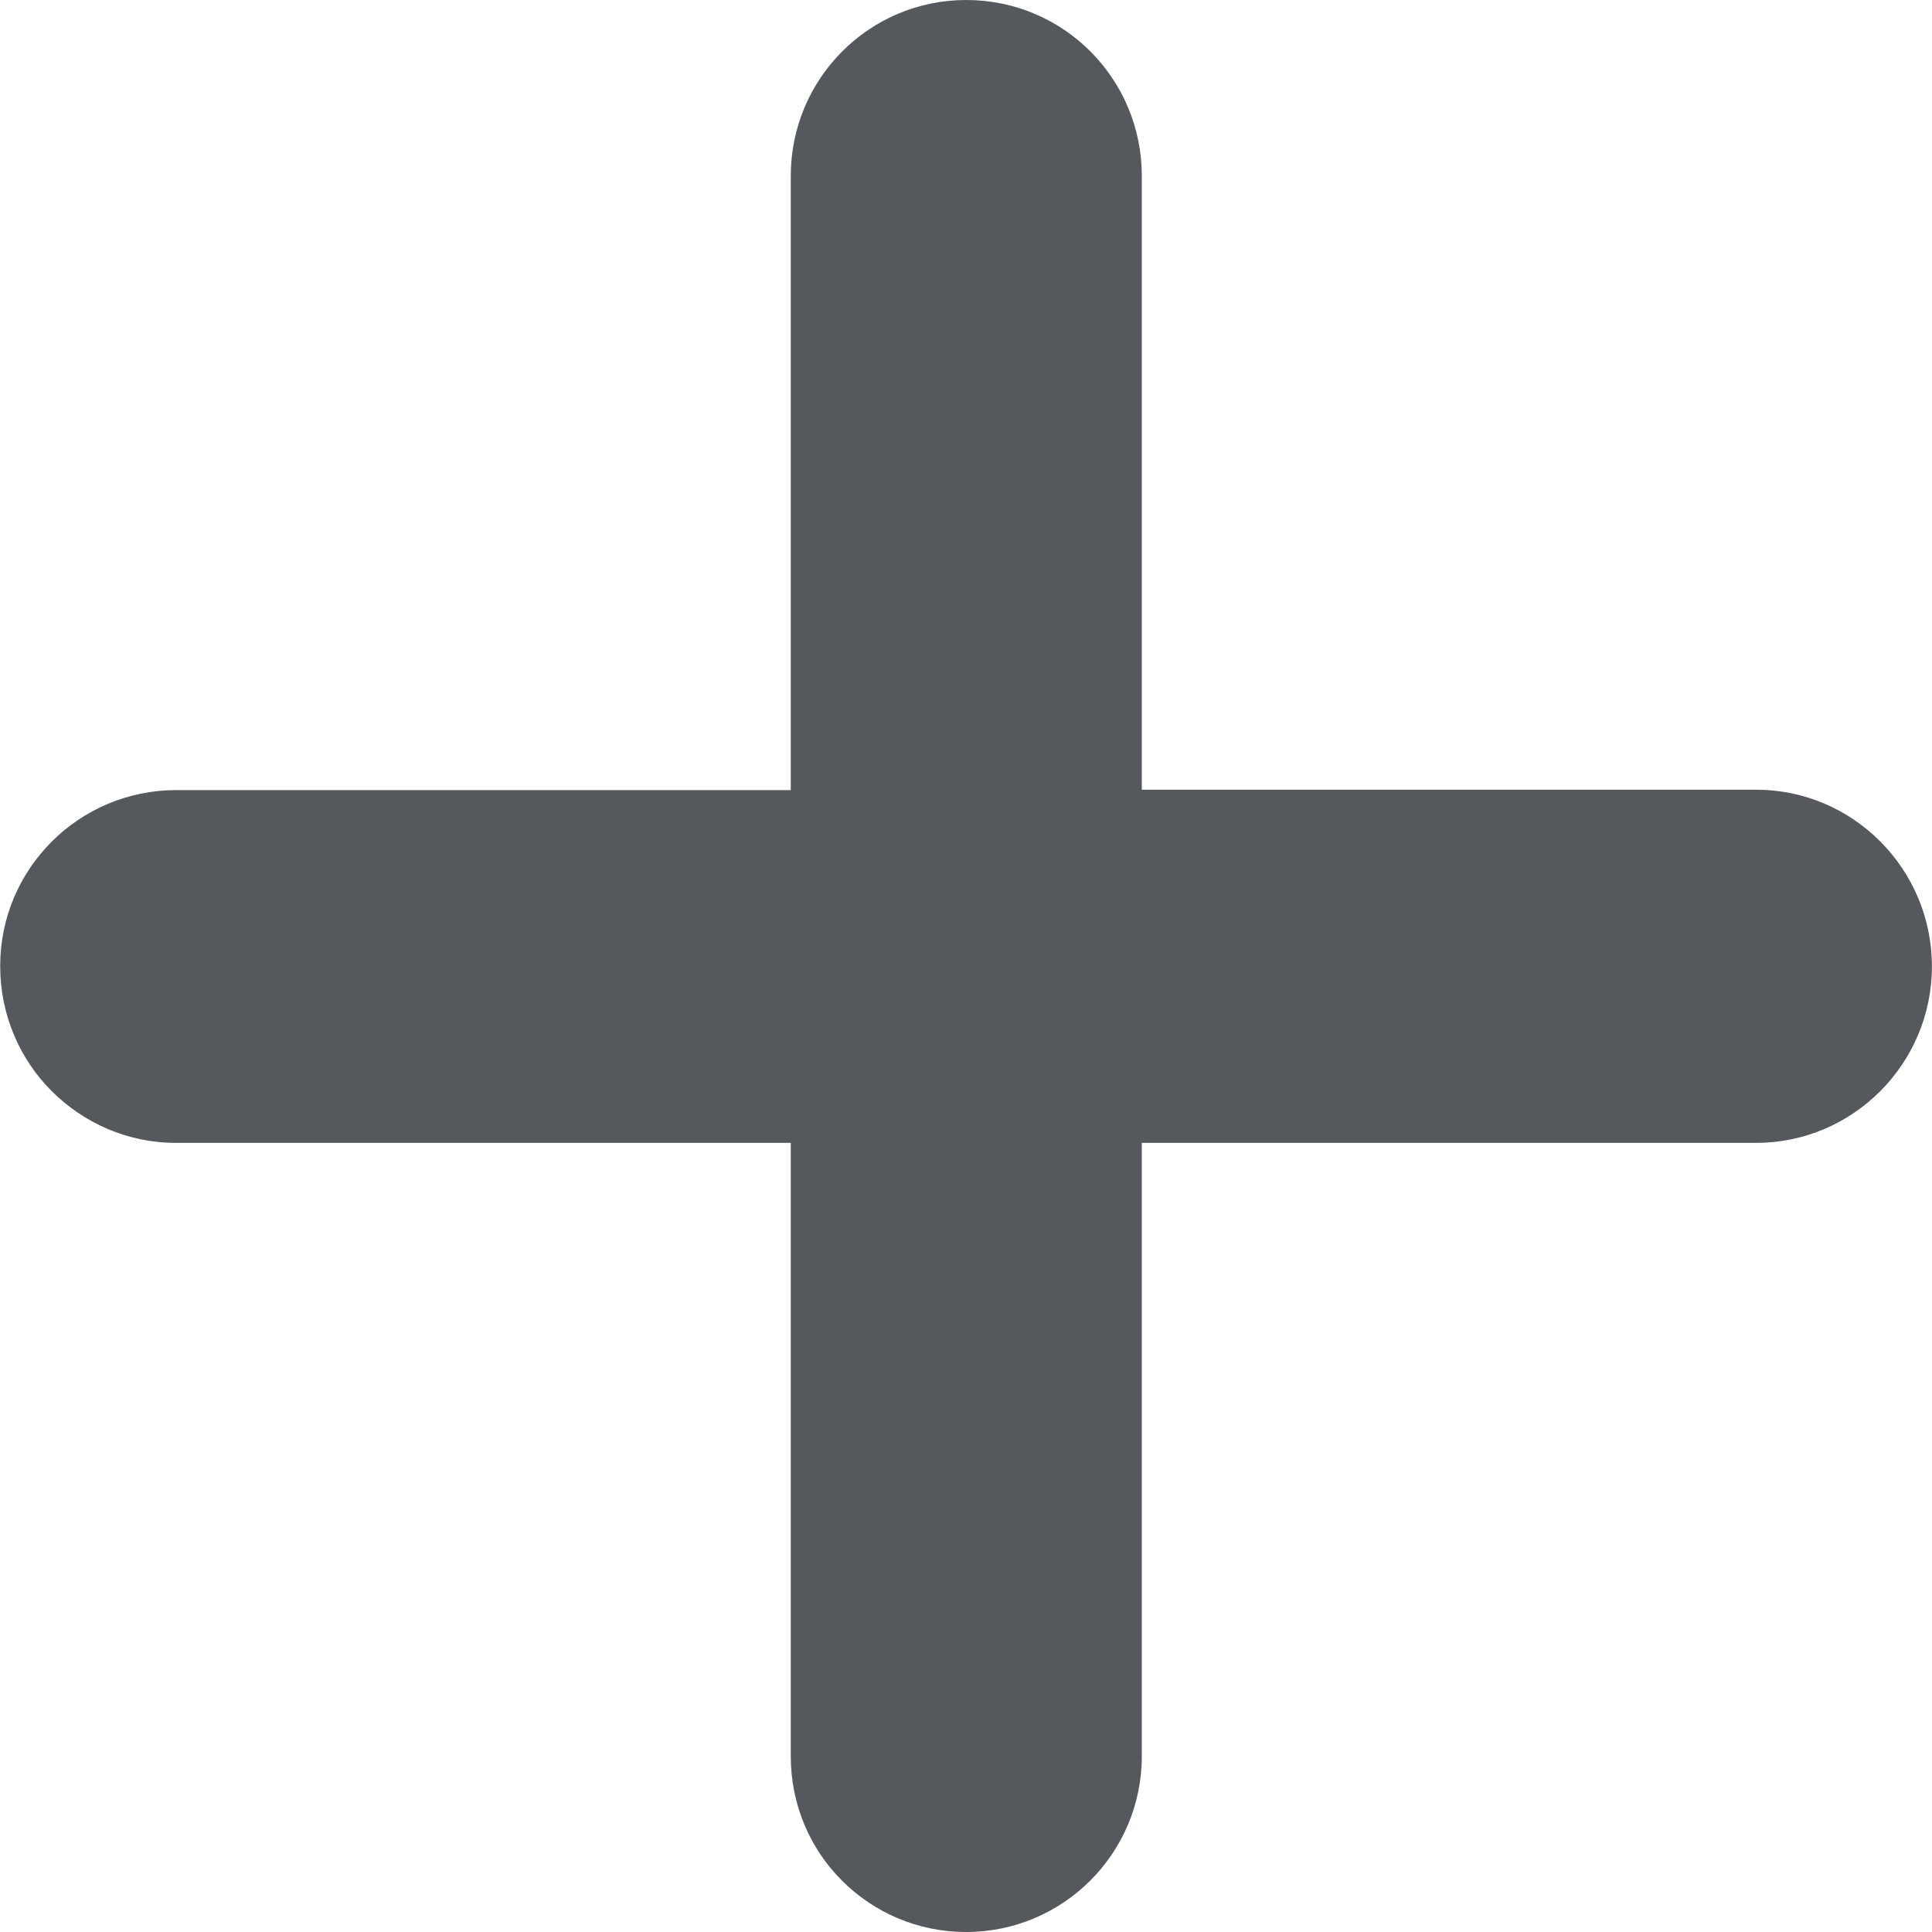
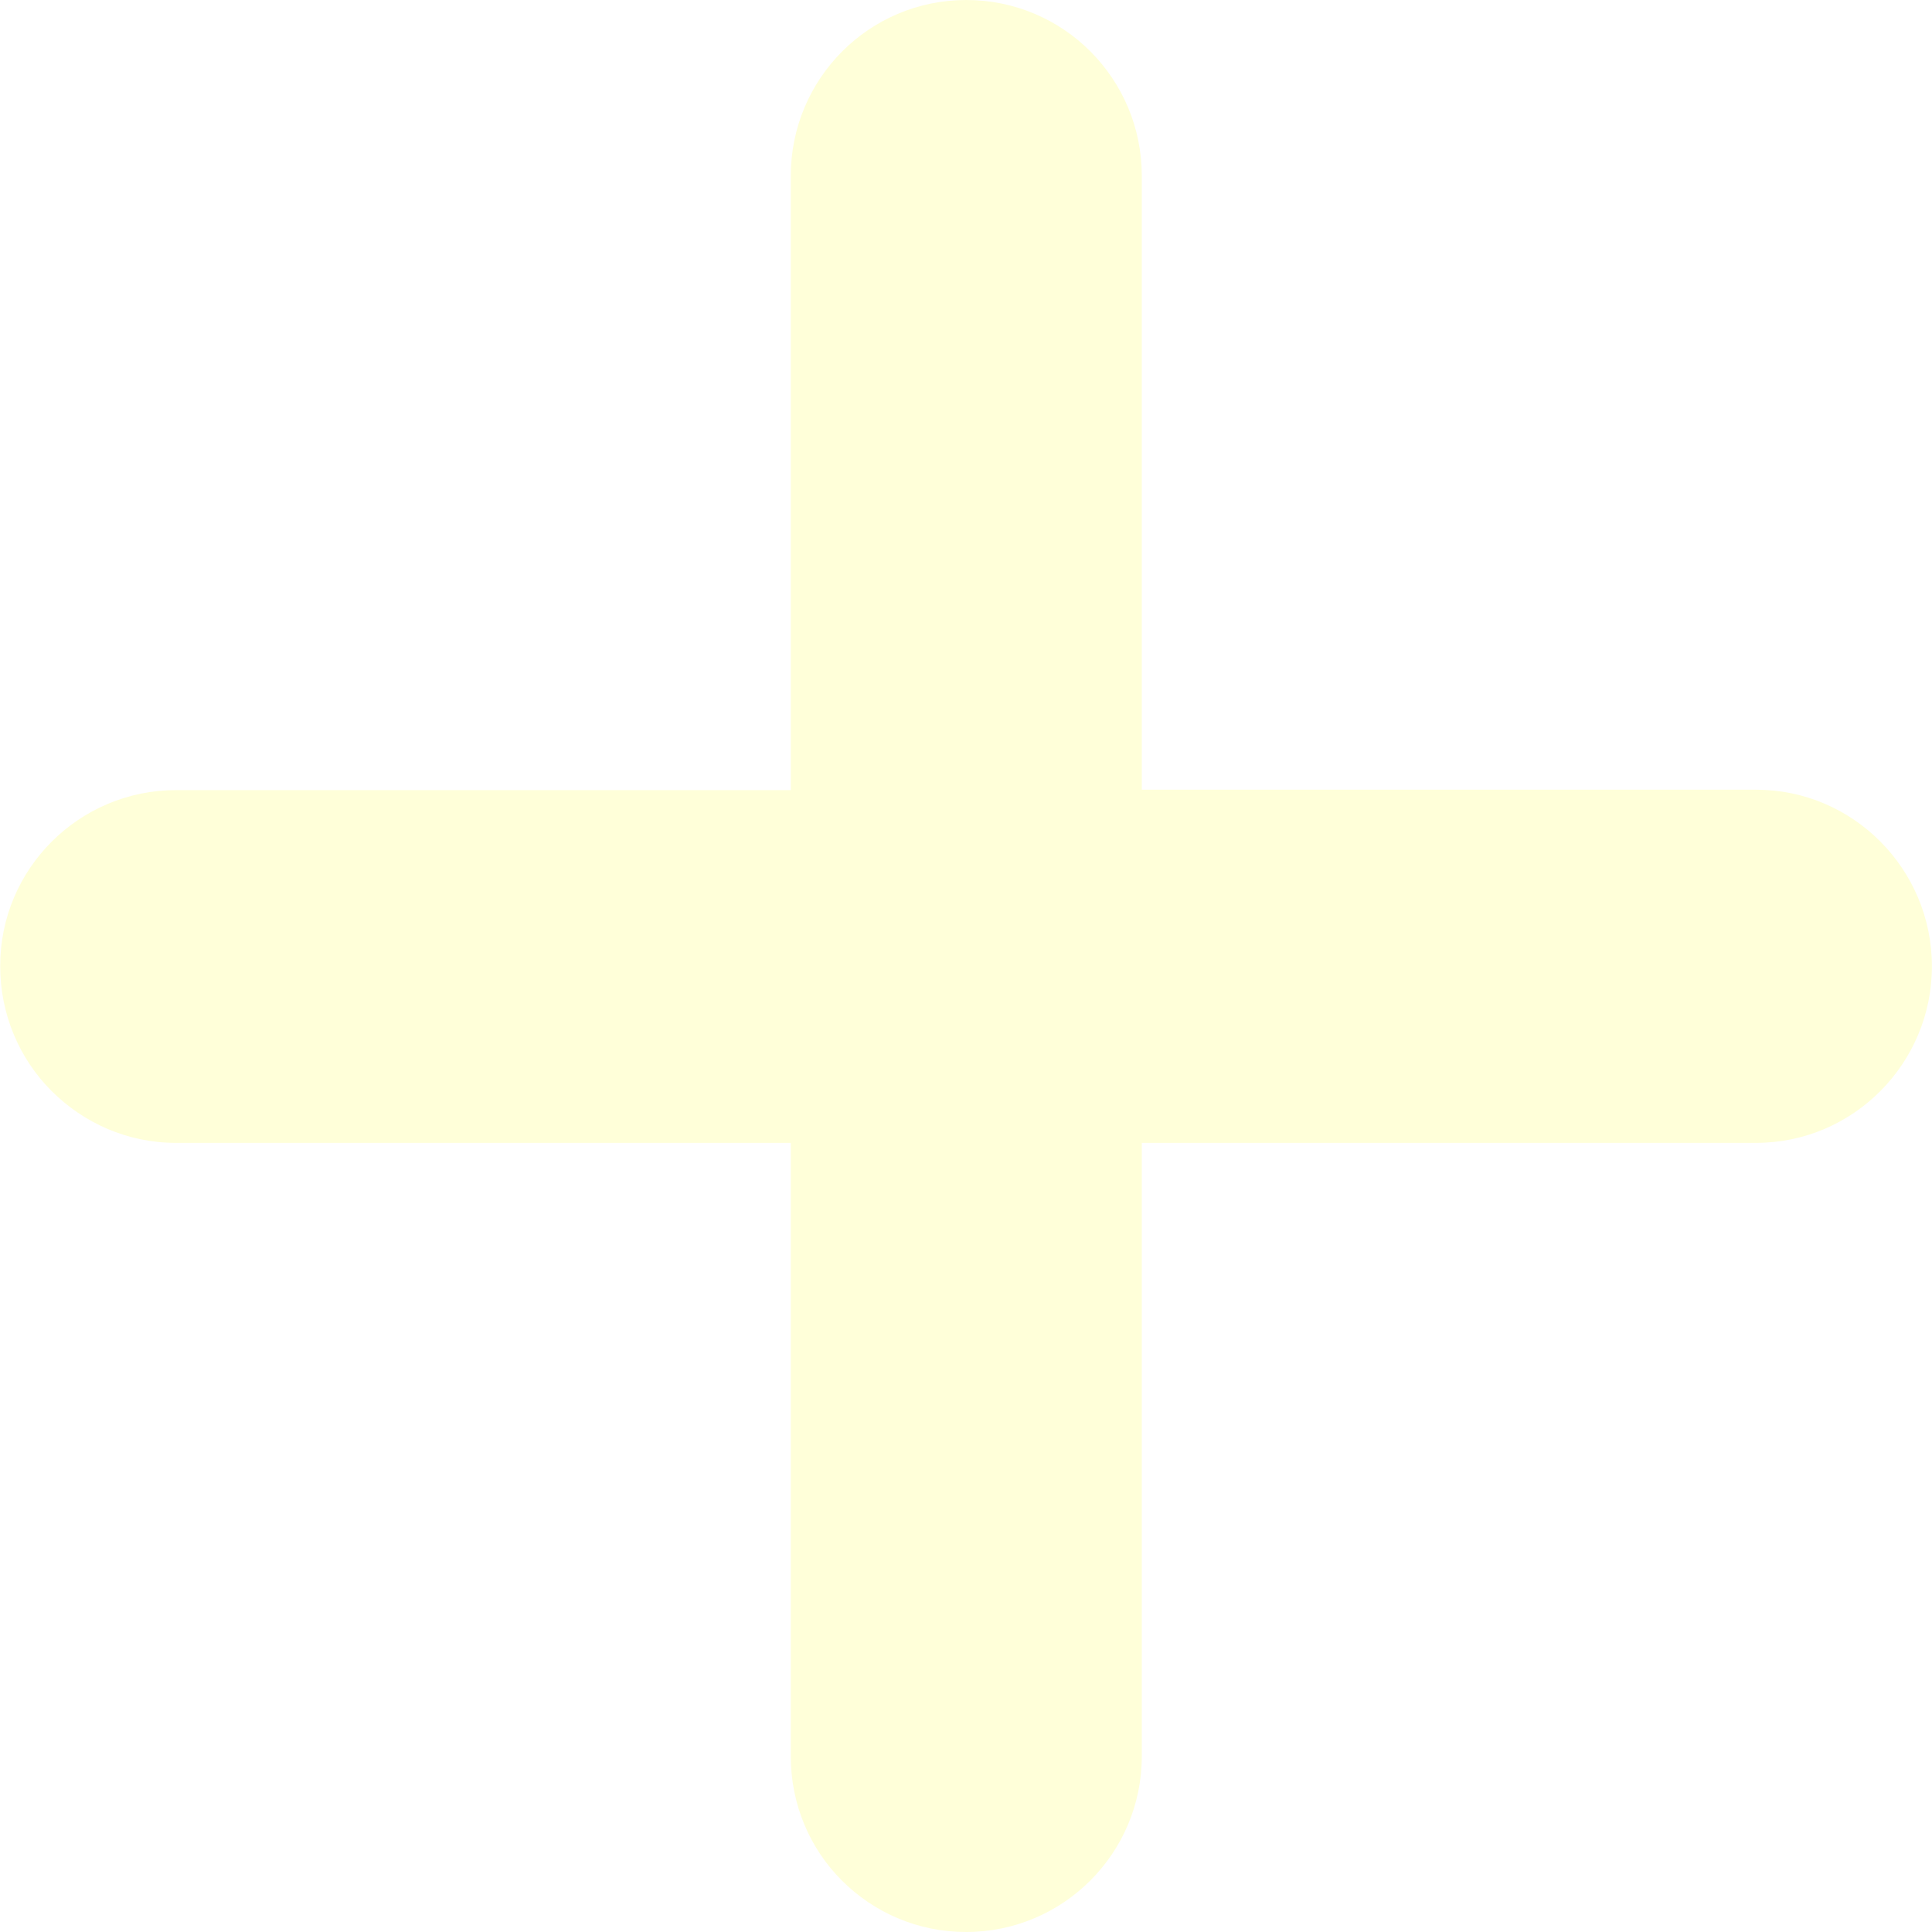
<svg xmlns="http://www.w3.org/2000/svg" width="20" height="20" viewBox="0 0 20 20" fill="none">
-   <path d="M18.179 8.175H11.82V1.821C11.82 0.815 11.009 0 10.003 0C8.997 0 8.186 0.815 8.186 1.822V8.179H1.824C0.819 8.179 0.001 8.994 0.002 10C0.001 10.503 0.204 10.964 0.533 11.293C0.863 11.623 1.317 11.831 1.82 11.831H8.186V18.18C8.186 18.683 8.386 19.138 8.715 19.467C9.045 19.797 9.498 20 10.001 20C11.006 20 11.82 19.185 11.82 18.18V11.831H18.179C19.184 11.831 20 11.008 19.999 10.003C19.999 8.997 19.183 8.175 18.179 8.175Z" fill="#55585D" />
+   <path d="M18.179 8.175H11.82V1.821C11.82 0.815 11.009 0 10.003 0C8.997 0 8.186 0.815 8.186 1.822V8.179H1.824C0.819 8.179 0.001 8.994 0.002 10C0.001 10.503 0.204 10.964 0.533 11.293C0.863 11.623 1.317 11.831 1.82 11.831H8.186V18.18C8.186 18.683 8.386 19.138 8.715 19.467C9.045 19.797 9.498 20 10.001 20C11.006 20 11.82 19.185 11.82 18.18V11.831H18.179C19.184 11.831 20 11.008 19.999 10.003C19.999 8.997 19.183 8.175 18.179 8.175Z" fill="#FFFFD9" />
</svg>
